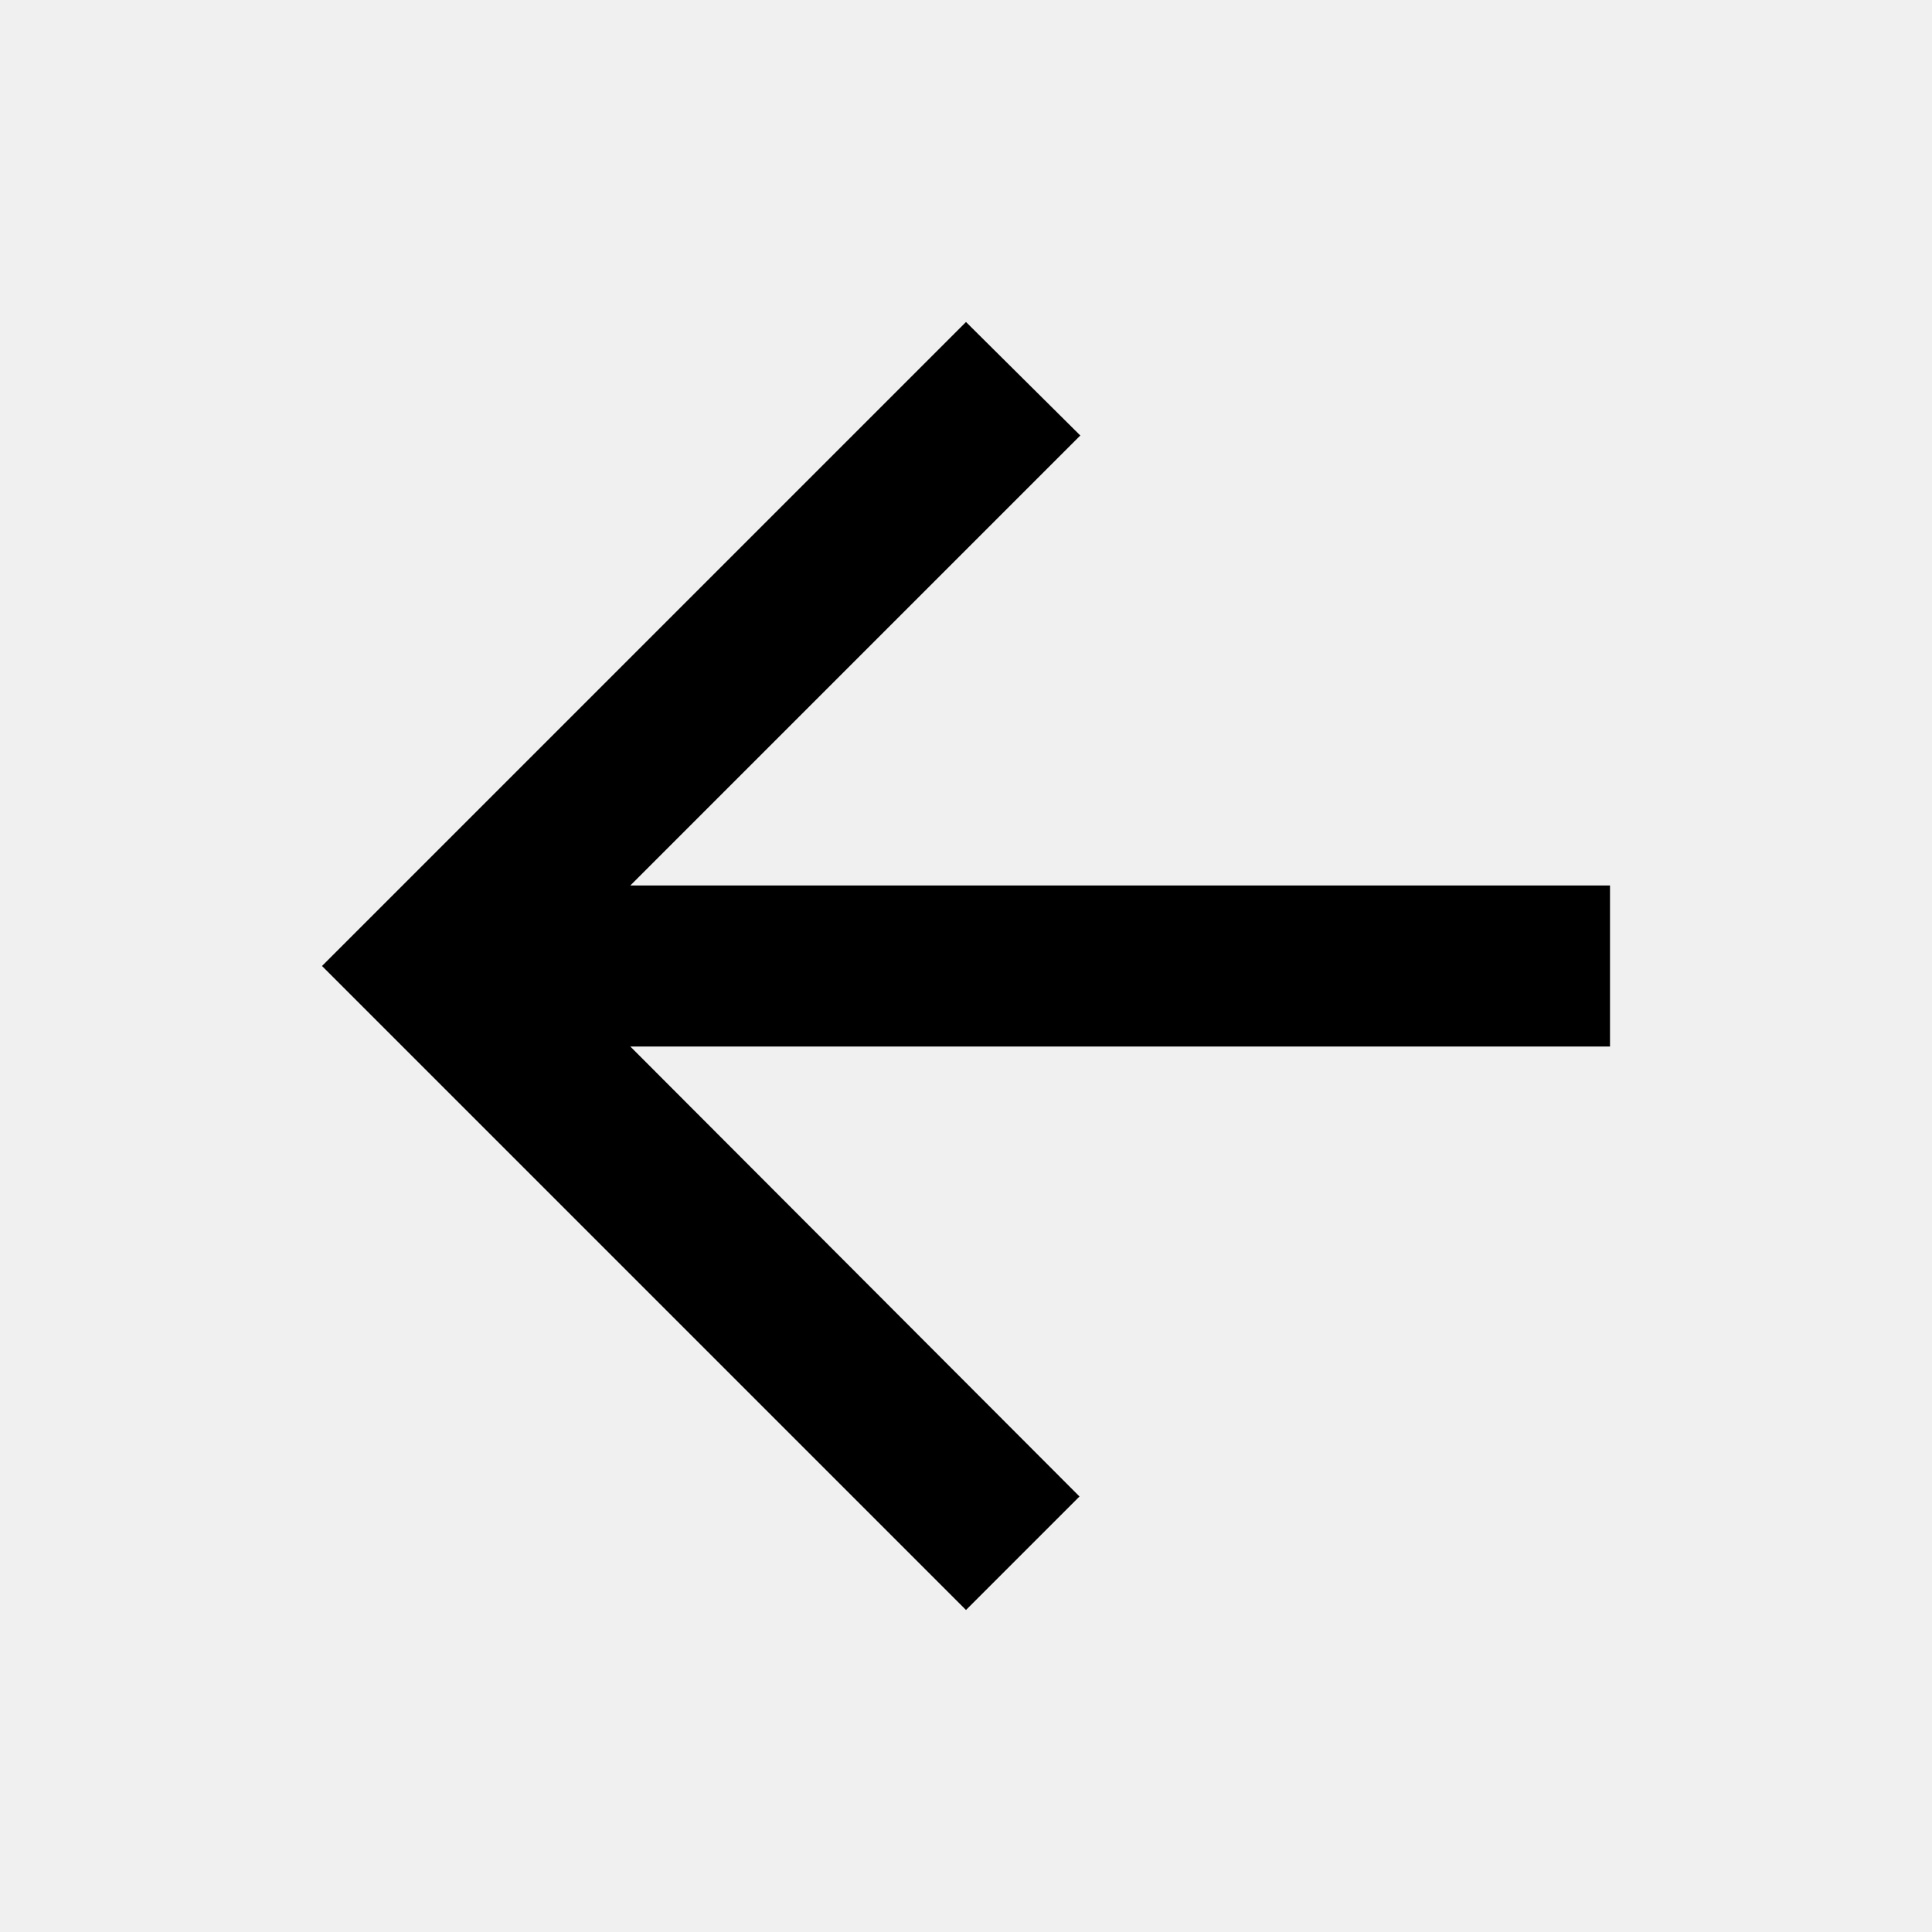
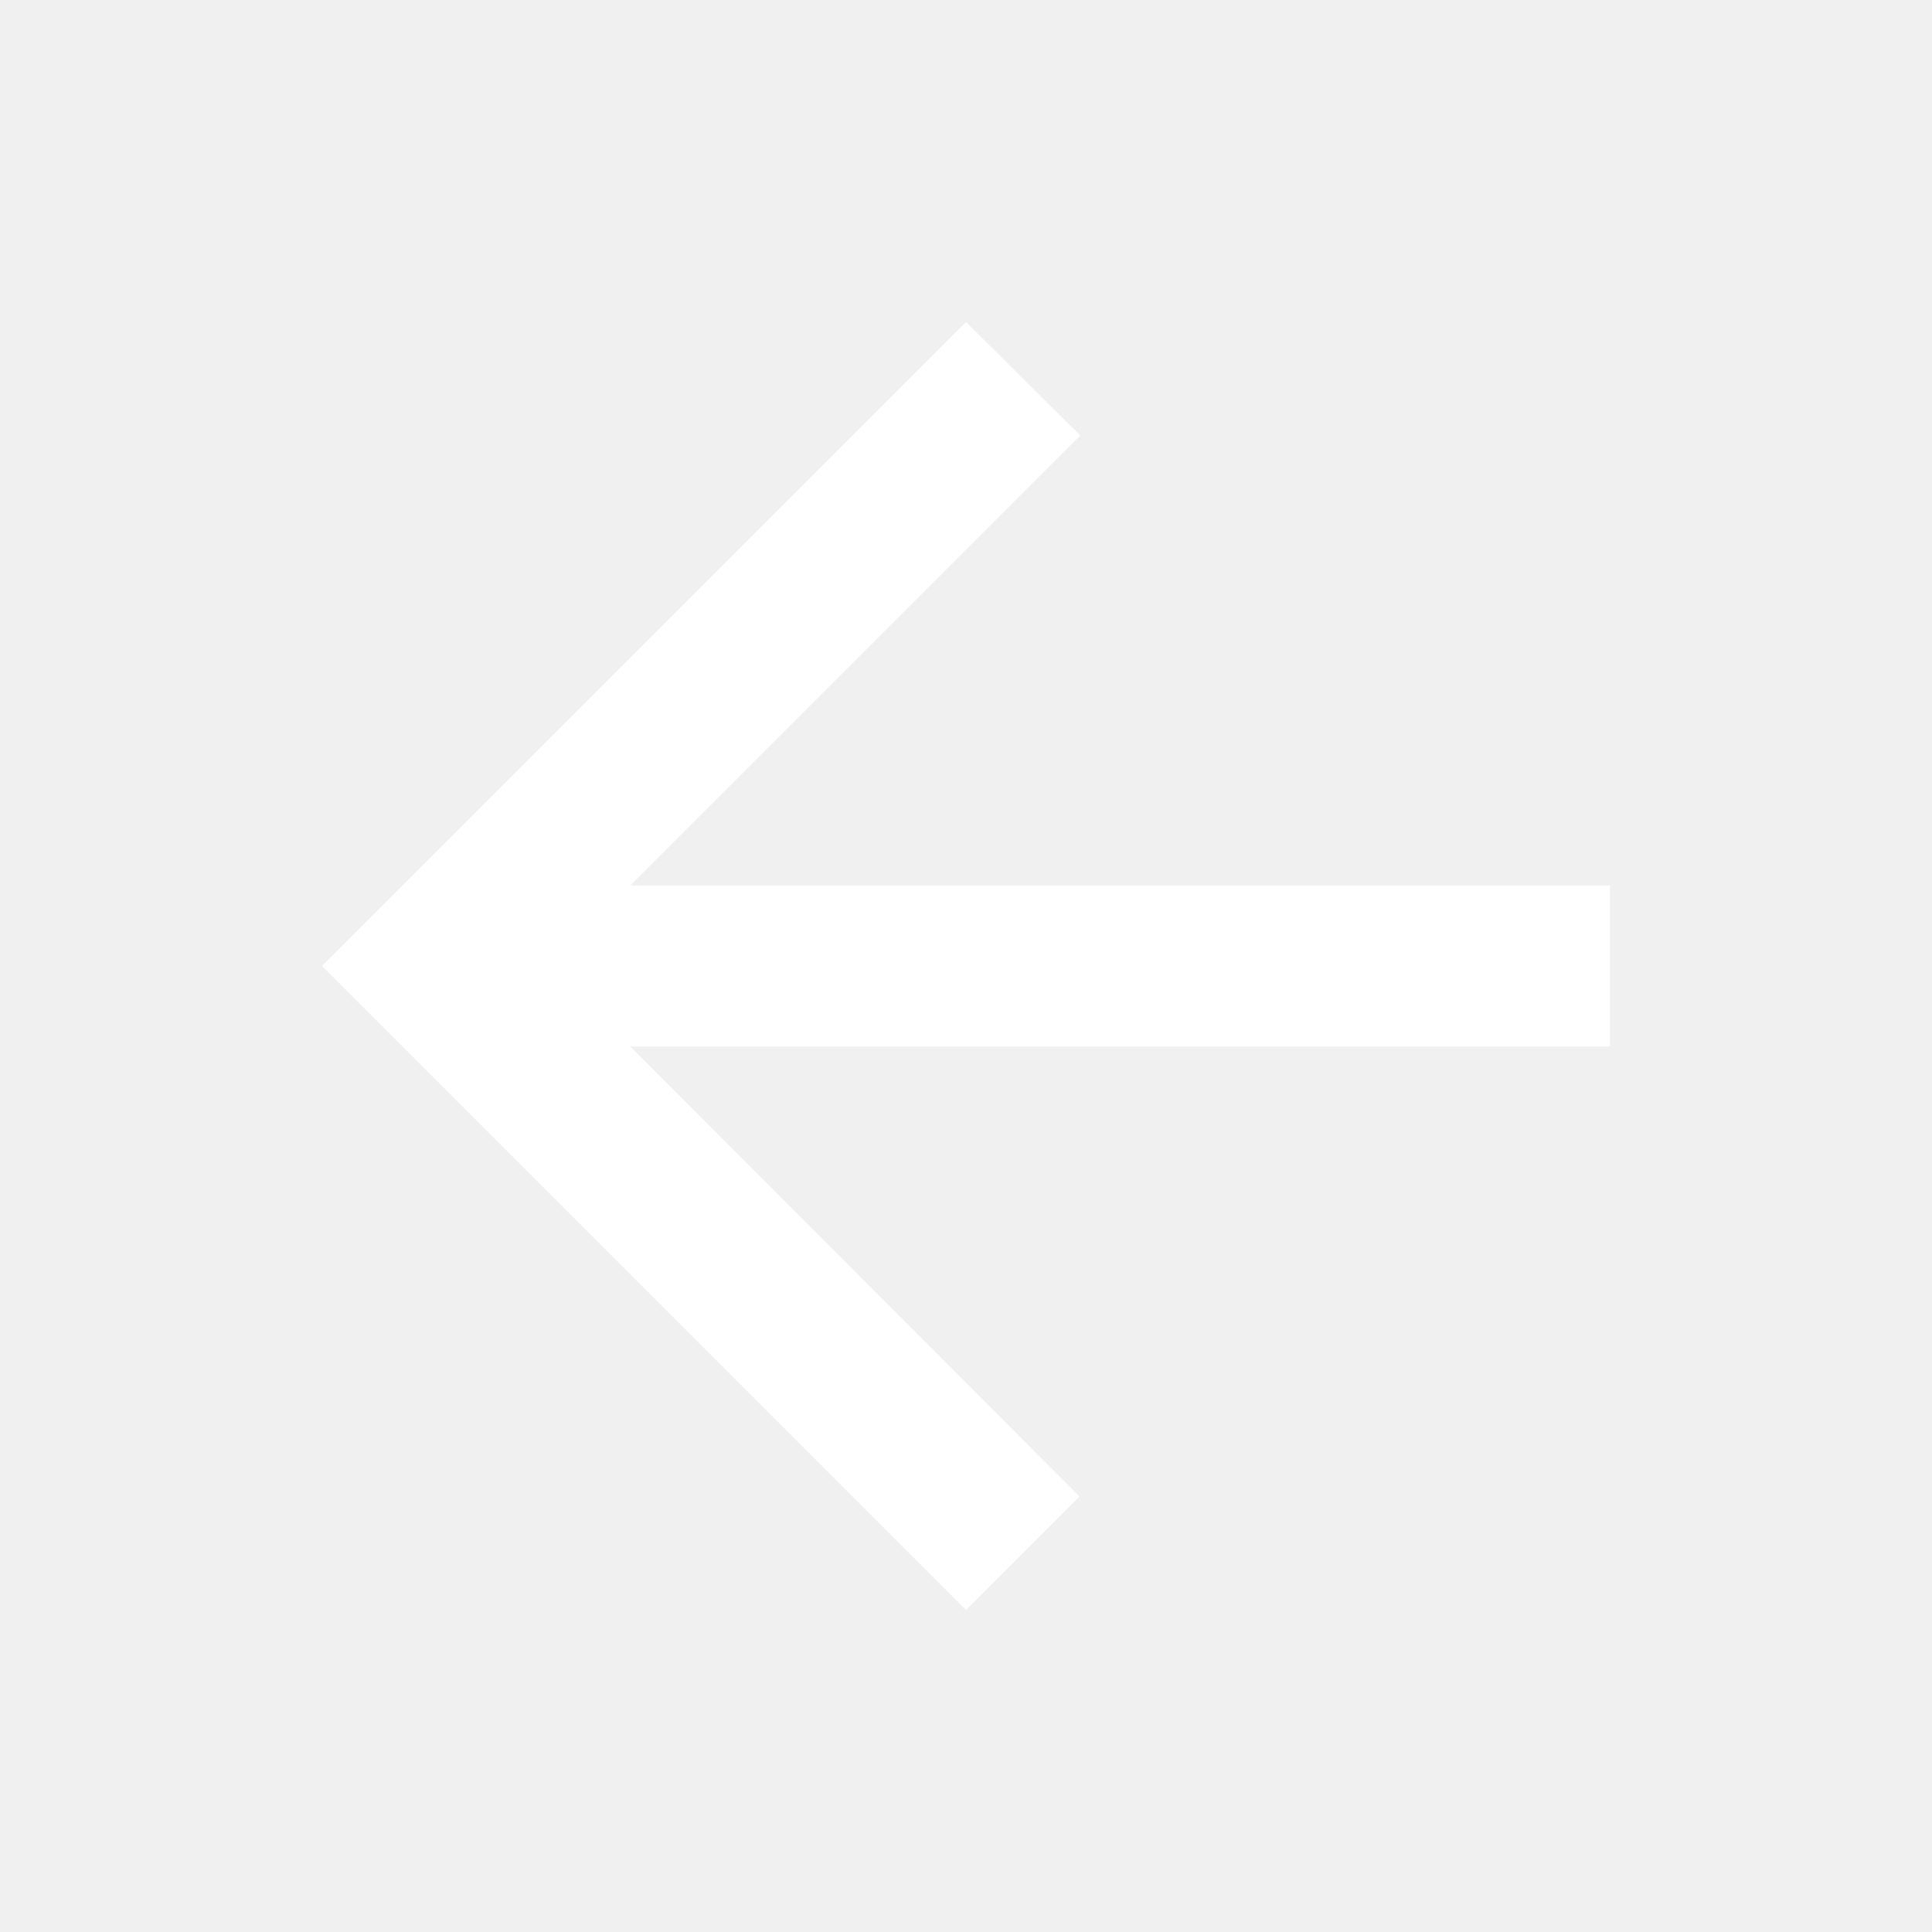
- <svg xmlns="http://www.w3.org/2000/svg" width="24" height="24" viewBox="0 0 24 24">
-   <path d="M0 0h24v24H0z" fill="none" />
-   <path d="M20 11H7.83l5.59-5.59L12 4l-8 8 8 8 1.41-1.41L7.83 13H20v-2z" />
+ <svg xmlns="http://www.w3.org/2000/svg" width="24" height="24" style="">
+   <rect id="backgroundrect" width="100%" height="100%" x="0" y="0" fill="none" stroke="none" />
+   <g class="currentLayer" style="">
+     <path d="M0 0h24v24H0z" fill="none" id="svg_1" />
+     <path d="M20 11H7.83l5.59-5.59L12 4l-8 8 8 8 1.41-1.41L7.83 13H20v-2z" id="svg_2" class="" fill="#ffffff" fill-opacity="1" />
+   </g>
</svg>
